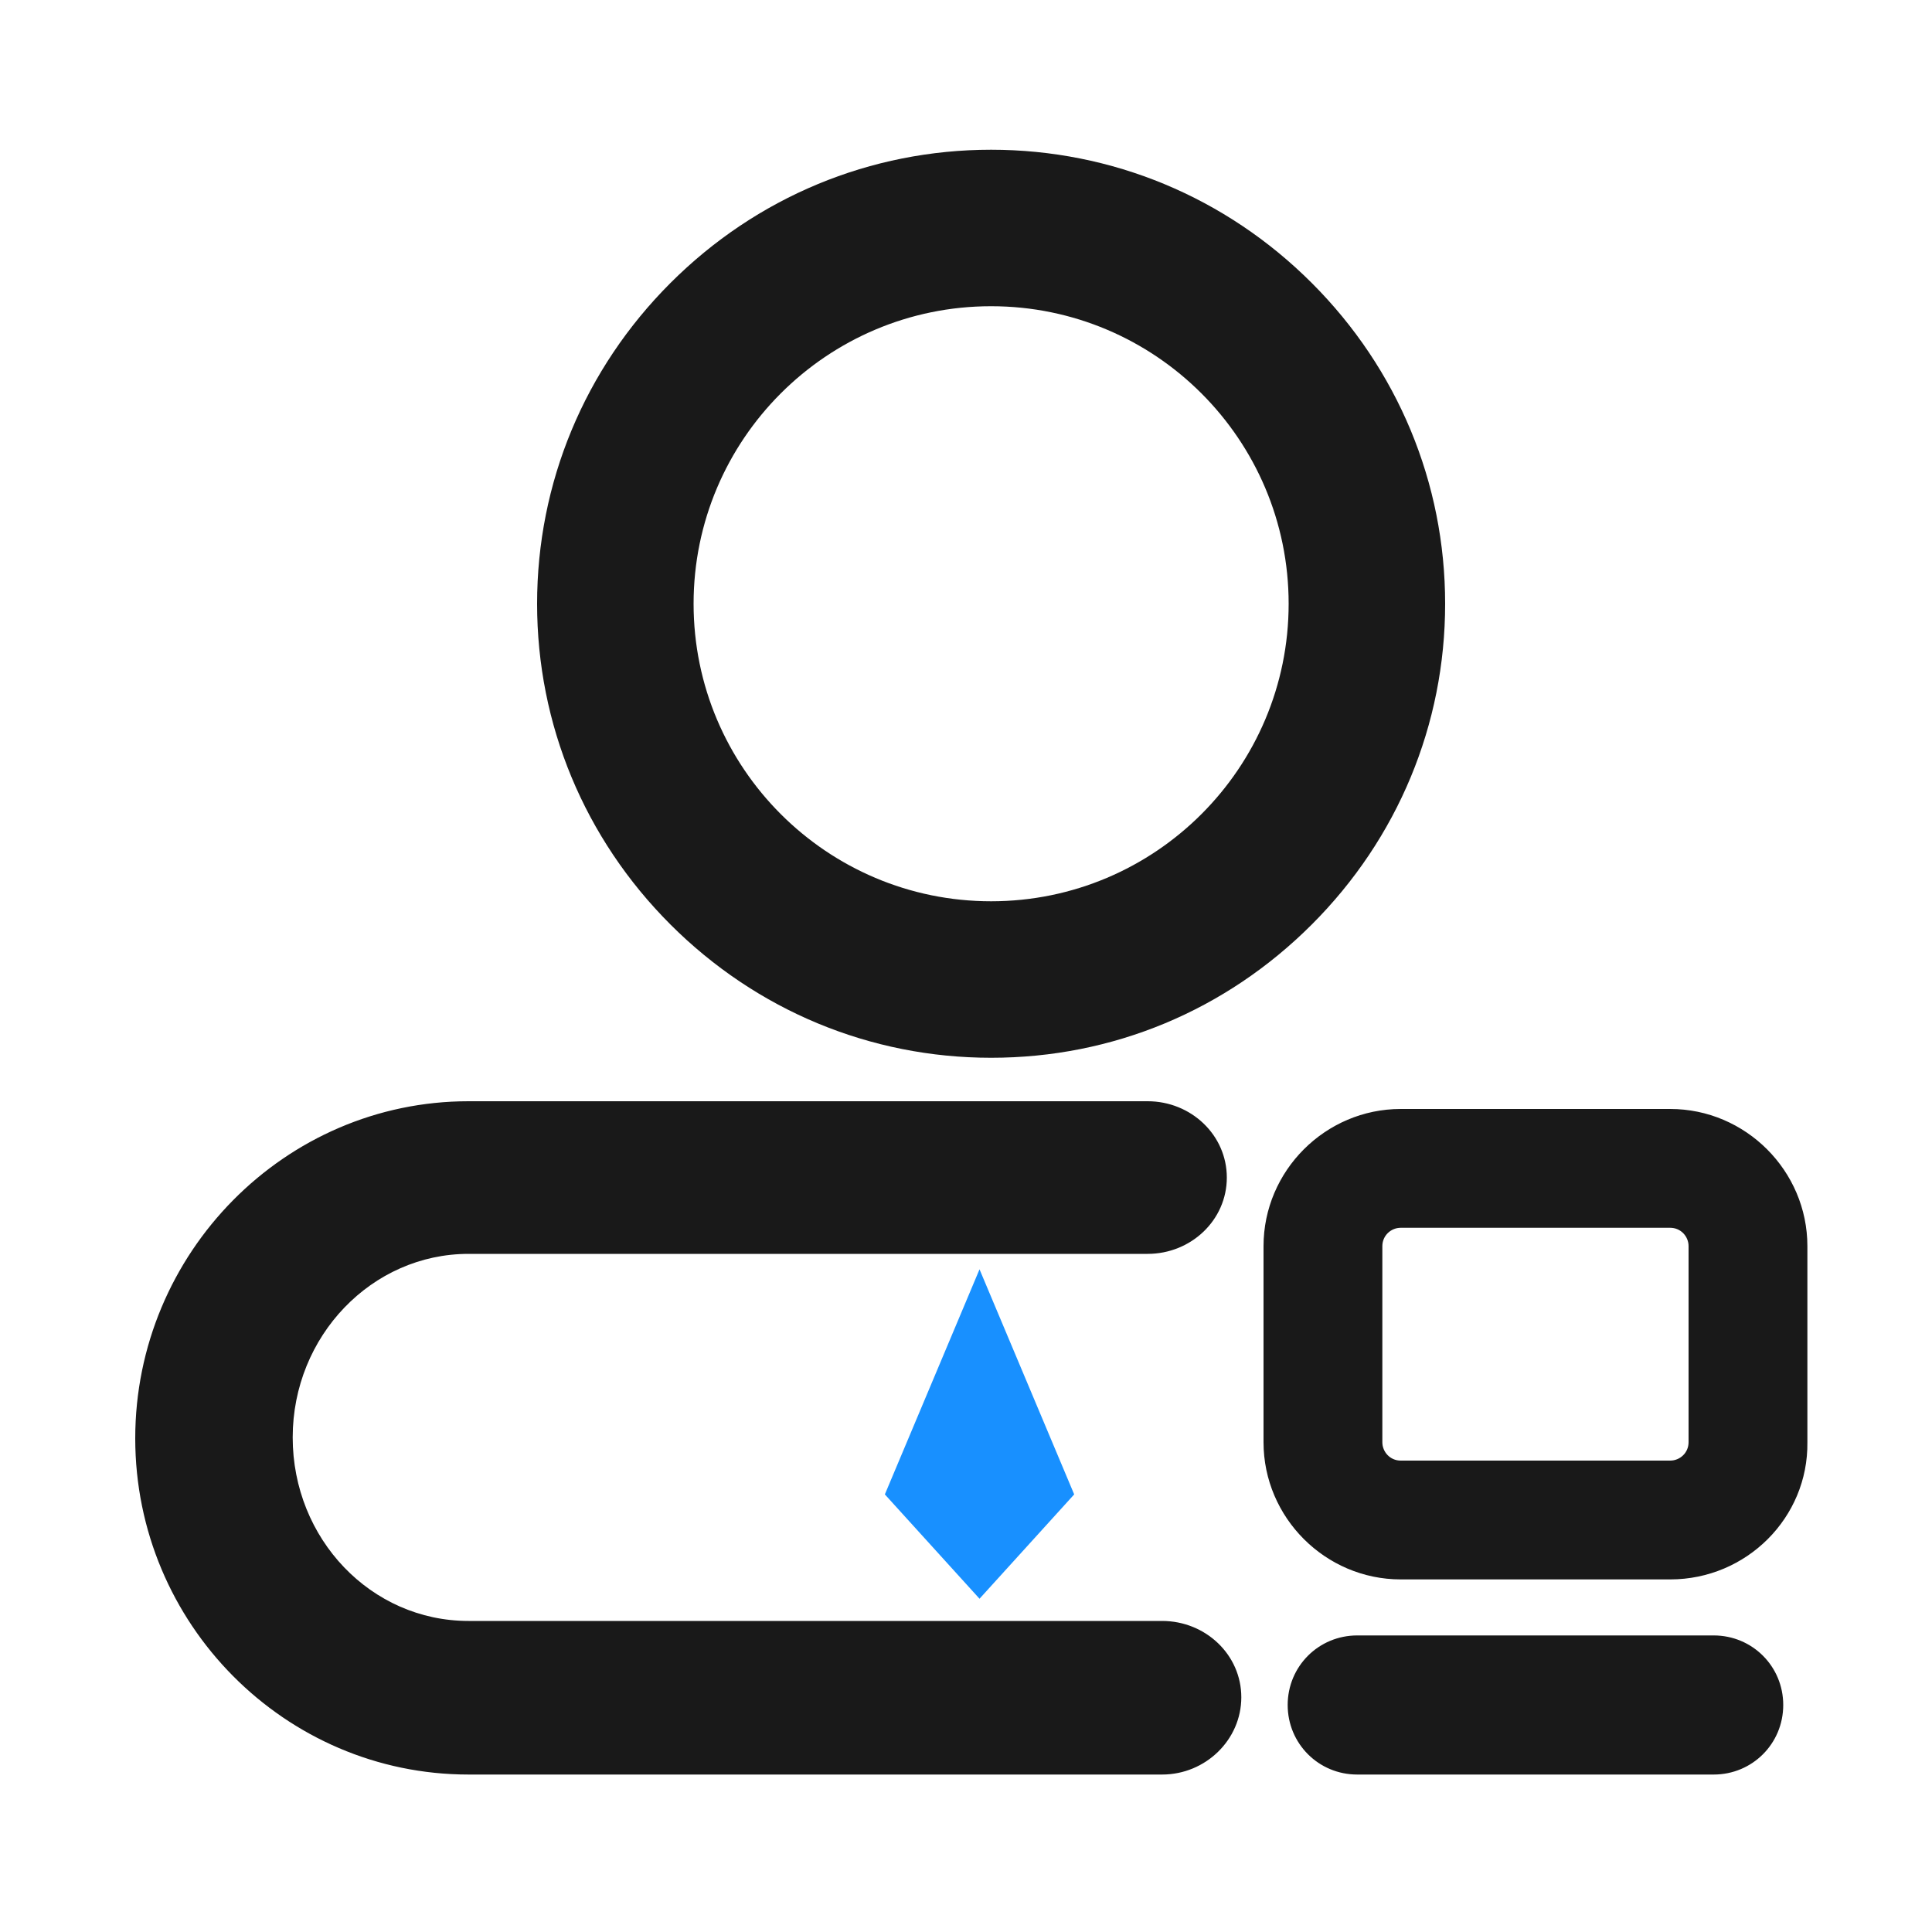
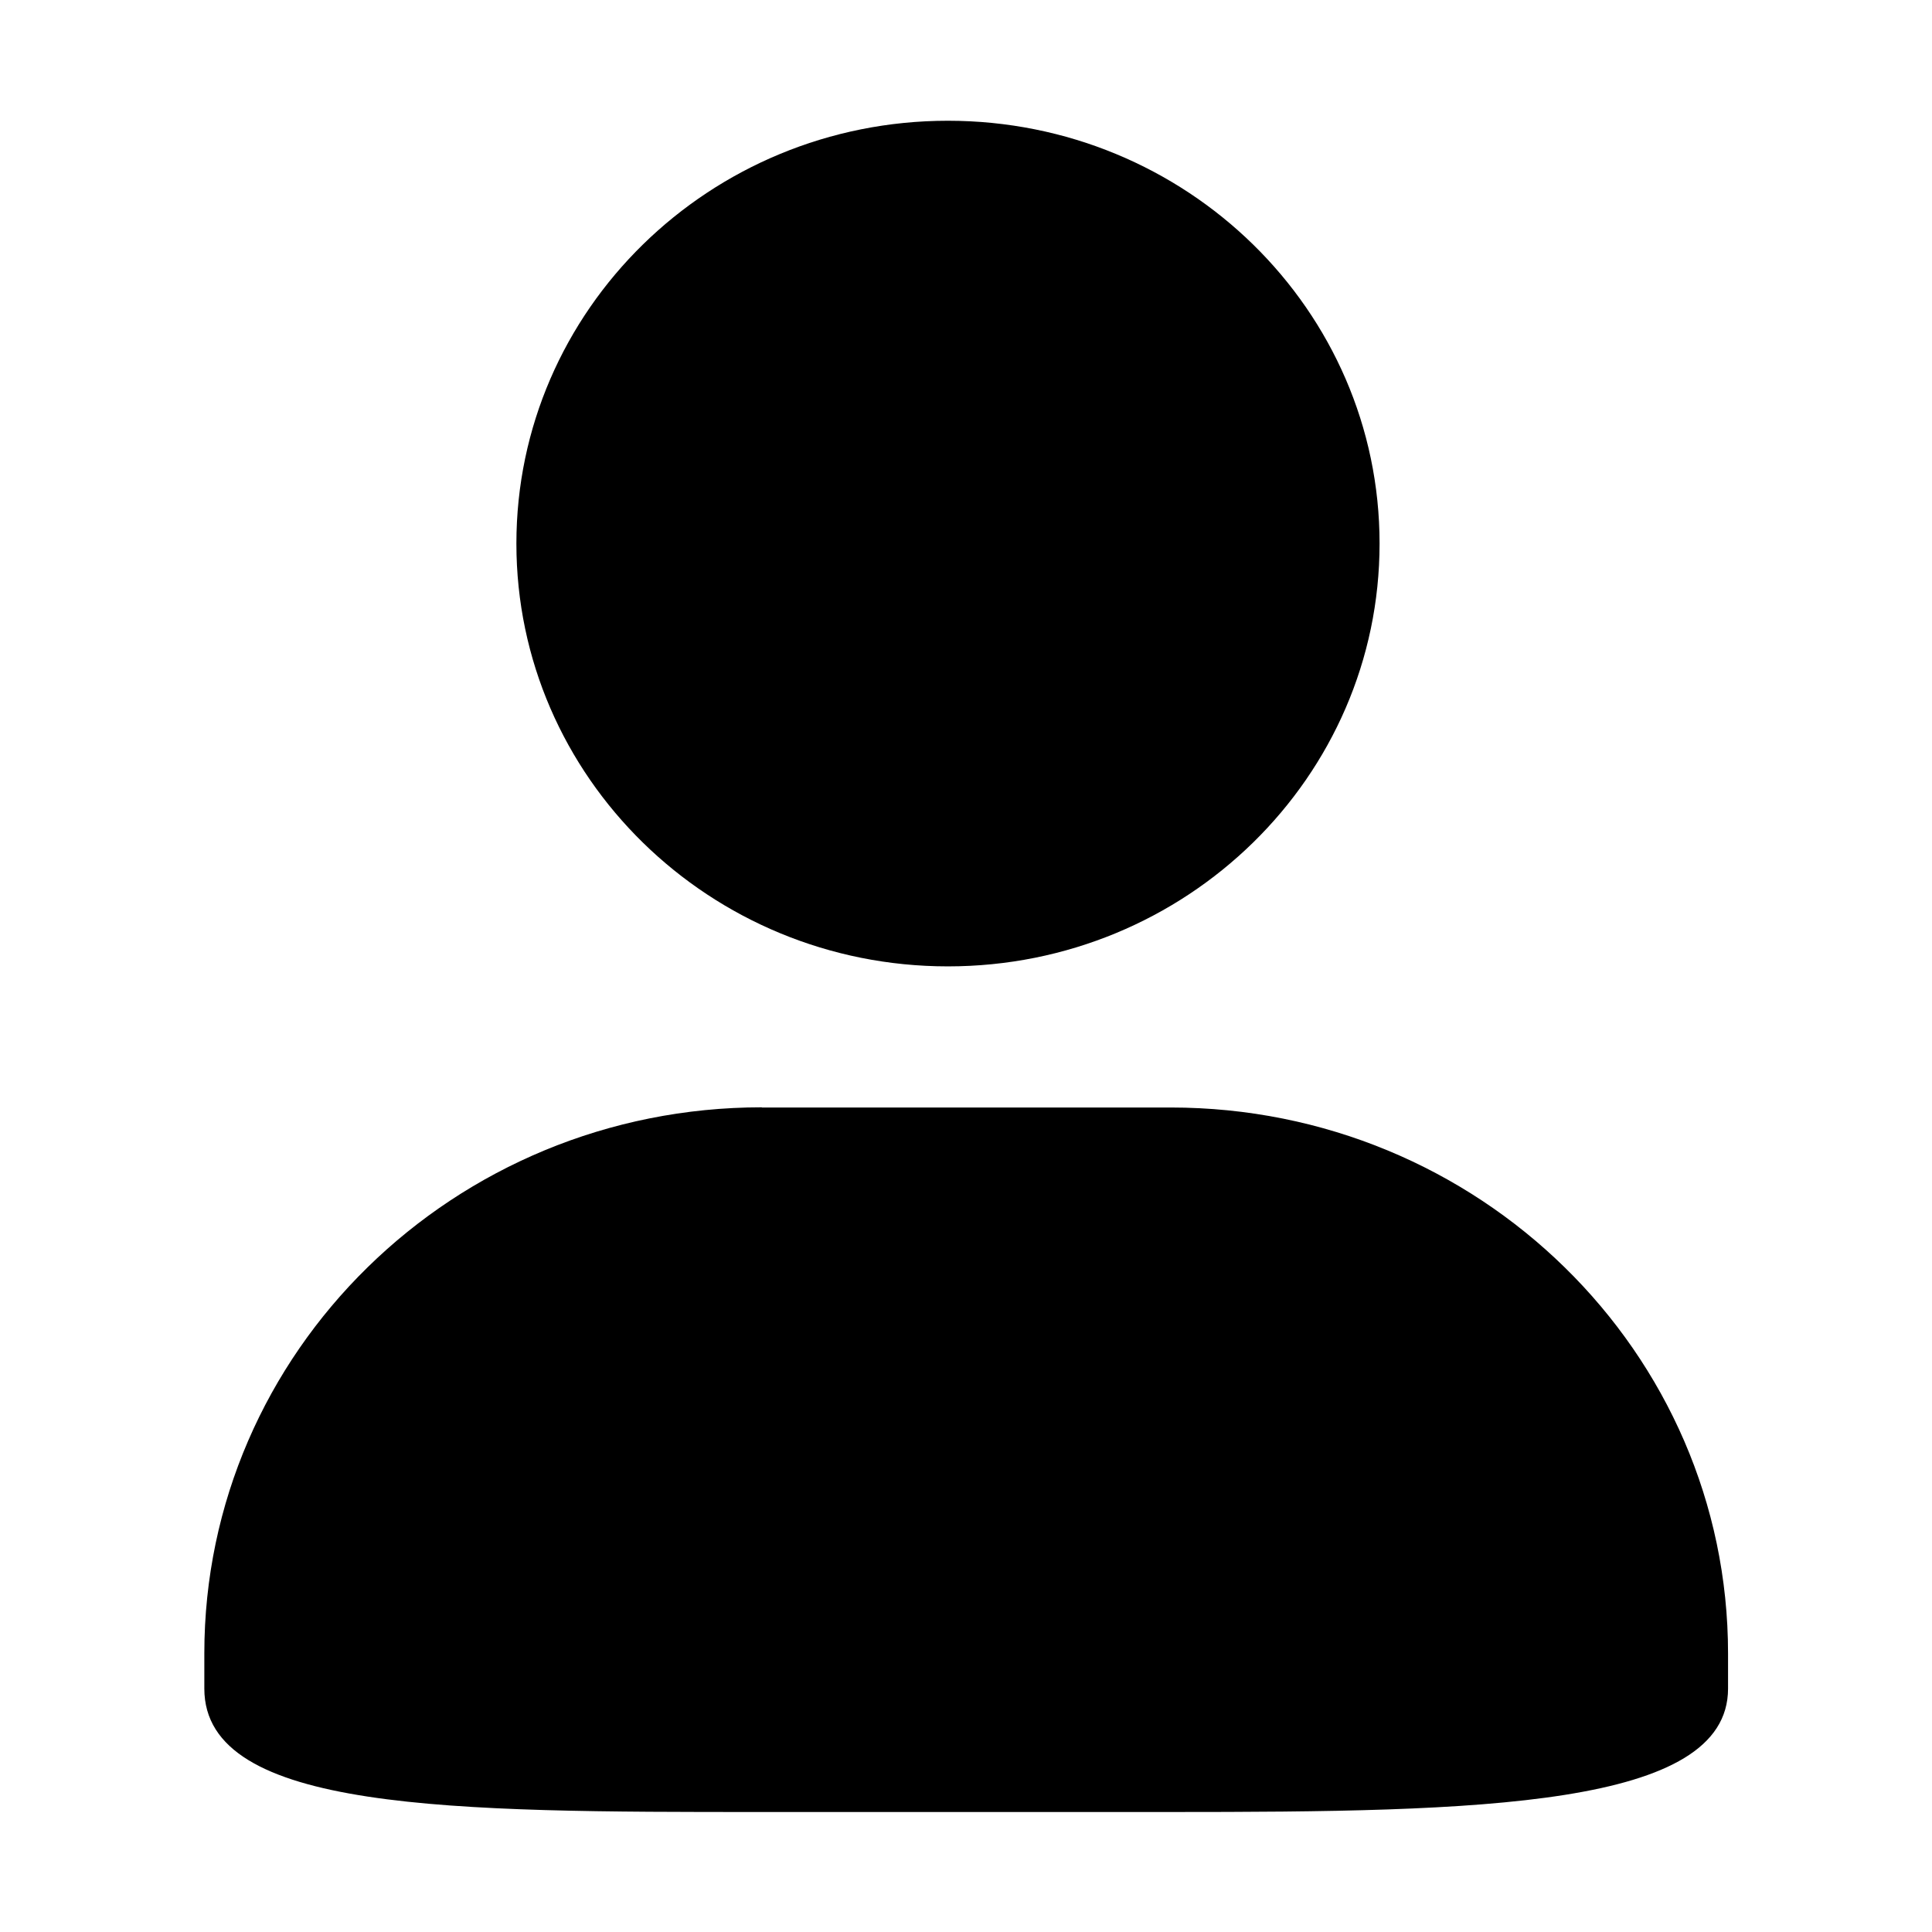
- <svg xmlns="http://www.w3.org/2000/svg" t="1630576643169" class="icon" viewBox="0 0 1024 1024" version="1.1" p-id="5161" width="128" height="128">
-   <defs>
-     <style type="text/css">@font-face { font-family: uc-nexus-iconfont; src: url("chrome-extension://pogijhnlcfmcppgimcaccdkmbedjkmhi/res/font_9qmmi8b8jsxxbt9.woff") format("woff"), url("chrome-extension://pogijhnlcfmcppgimcaccdkmbedjkmhi/res/font_9qmmi8b8jsxxbt9.ttf") format("truetype"); }
- </style>
-   </defs>
-   <path d="M519.168 847.36l50.176-55.296-50.176-119.296-50.176 119.296 50.176 55.296z" fill="#1890FF" p-id="5162" />
-   <path d="M525.312 560.64c64.512 0 124.416-25.088 169.984-70.656 45.568-45.568 70.656-105.984 70.656-169.984s-25.088-124.416-70.656-169.984c-45.568-45.568-105.984-70.656-169.984-70.656s-124.416 25.088-169.984 70.656C309.76 195.584 284.672 256 284.672 320s25.088 124.416 70.656 169.984c45.568 45.568 105.984 70.656 169.984 70.656z m-157.696-240.64c0-87.04 70.656-157.696 157.696-157.696s157.696 70.656 157.696 157.696-70.656 157.696-157.696 157.696-157.696-70.656-157.696-157.696zM615.936 859.136H248.32c-51.712 0-93.184-43.52-93.184-97.28s41.984-97.28 93.184-97.28h359.936c23.04 0 41.984-17.92 41.984-40.448s-18.944-40.448-41.984-40.448H248.32c-97.28 0-176.64 80.384-176.64 178.688s79.36 178.176 176.64 178.176h367.616c23.04 0 41.984-18.432 41.984-40.96s-18.944-40.448-41.984-40.448zM908.288 866.816h-188.928c-20.48 0-36.864 16.384-36.864 36.864s16.384 36.864 36.864 36.864h188.928c20.48 0 36.864-16.384 36.864-36.864s-16.384-36.864-36.864-36.864zM885.248 587.776H742.4c-39.936 0-72.704 32.768-72.704 72.704v103.936c0 39.936 32.768 72.704 72.704 72.704h142.848c40.448 0 73.216-32.768 72.704-72.704V660.48c0-39.936-32.768-72.704-72.704-72.704zM732.672 660.48c0-5.632 4.608-9.728 9.728-9.728h142.848c5.632 0 9.728 4.608 9.728 9.728v103.936c0 5.632-4.608 9.728-9.728 9.728H742.4c-5.632 0-9.728-4.608-9.728-9.728V660.48z" fill="#191919" p-id="5163" />
+ <svg xmlns="http://www.w3.org/2000/svg" class="icon" width="128px" height="128.00px" viewBox="0 0 1024 1024" version="1.1">
+   <path d="M502.4 64c-126.2 0-228.7 100.3-228.7 224.1s102.5 224.1 228.7 224.1c126.3 0 228.8-100.3 228.8-224.1S628.8 64 502.4 64z m0 0c-126.2 0-228.7 100.3-228.7 224.1s102.5 224.1 228.7 224.1c126.3 0 228.8-100.3 228.8-224.1S628.8 64 502.4 64z m-98.6 522.9c-163.2 0-295.5 129.6-295.5 289.4V895c0 65.4 132.3 65.4 295.5 65.4h216.7c163.1 0 295.4-2.4 295.4-65.4v-18.6c0-159.8-132.3-289.4-295.4-289.4H403.8z m0 0" />
</svg>
